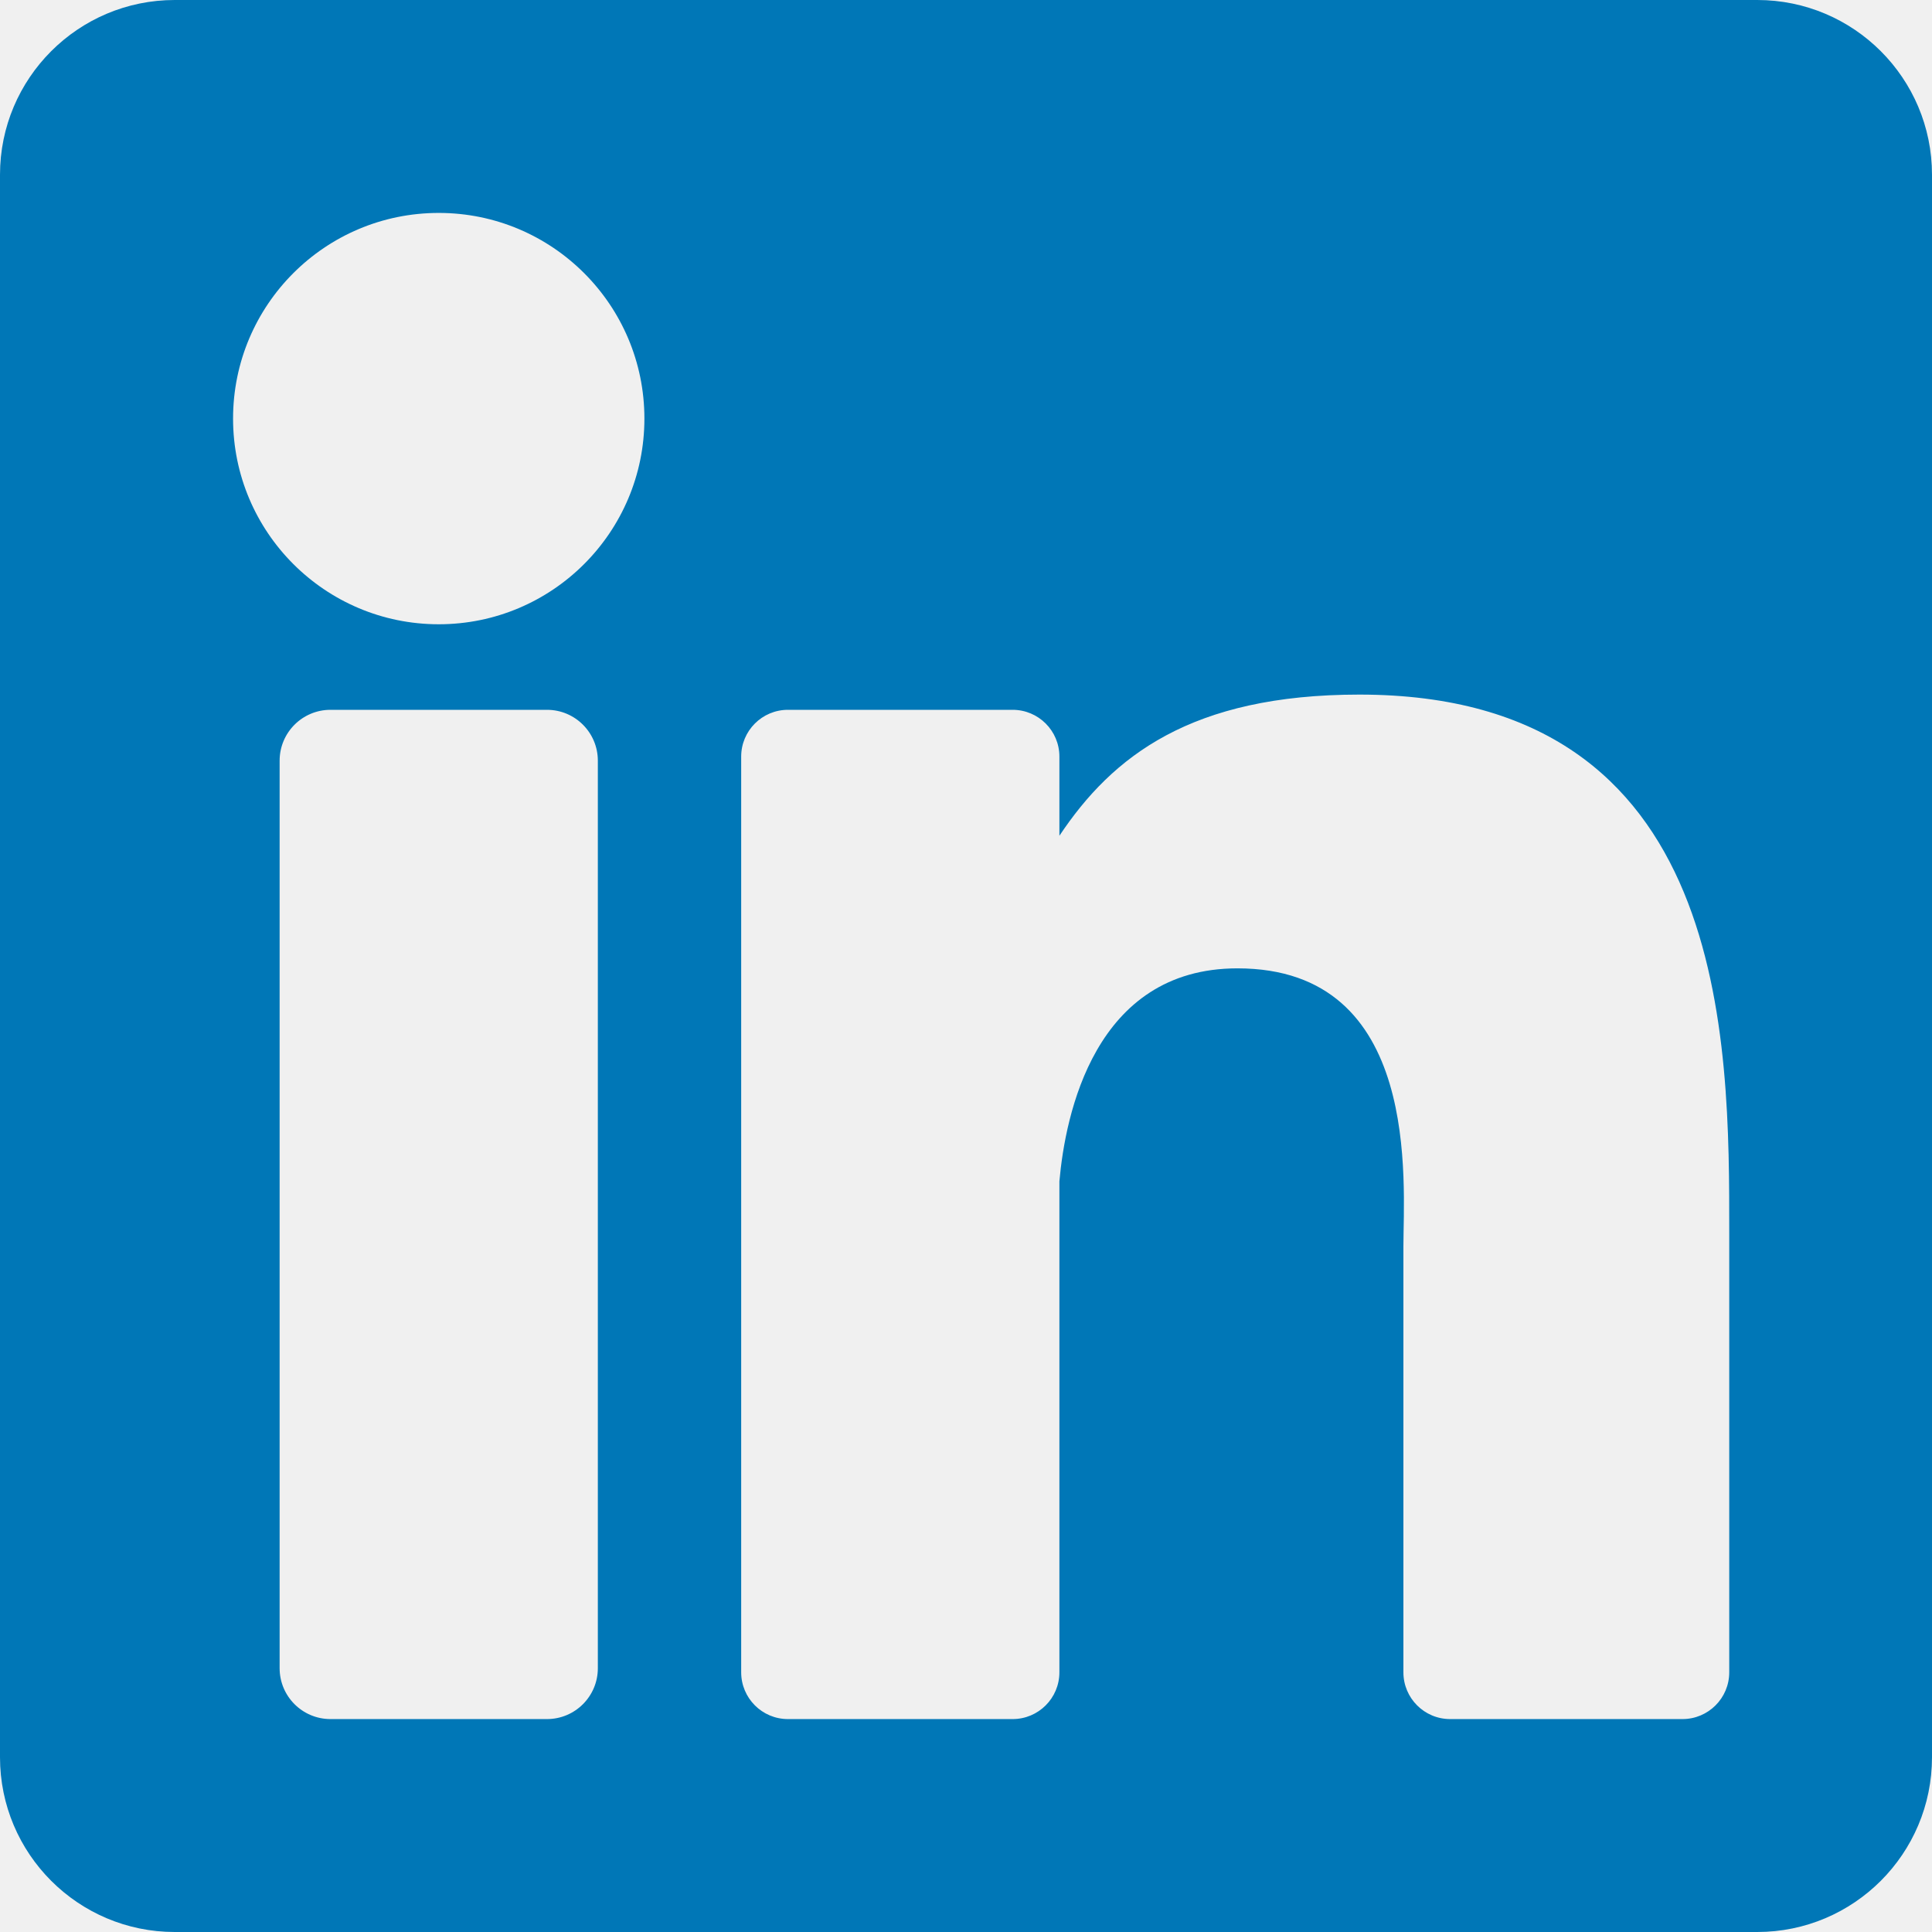
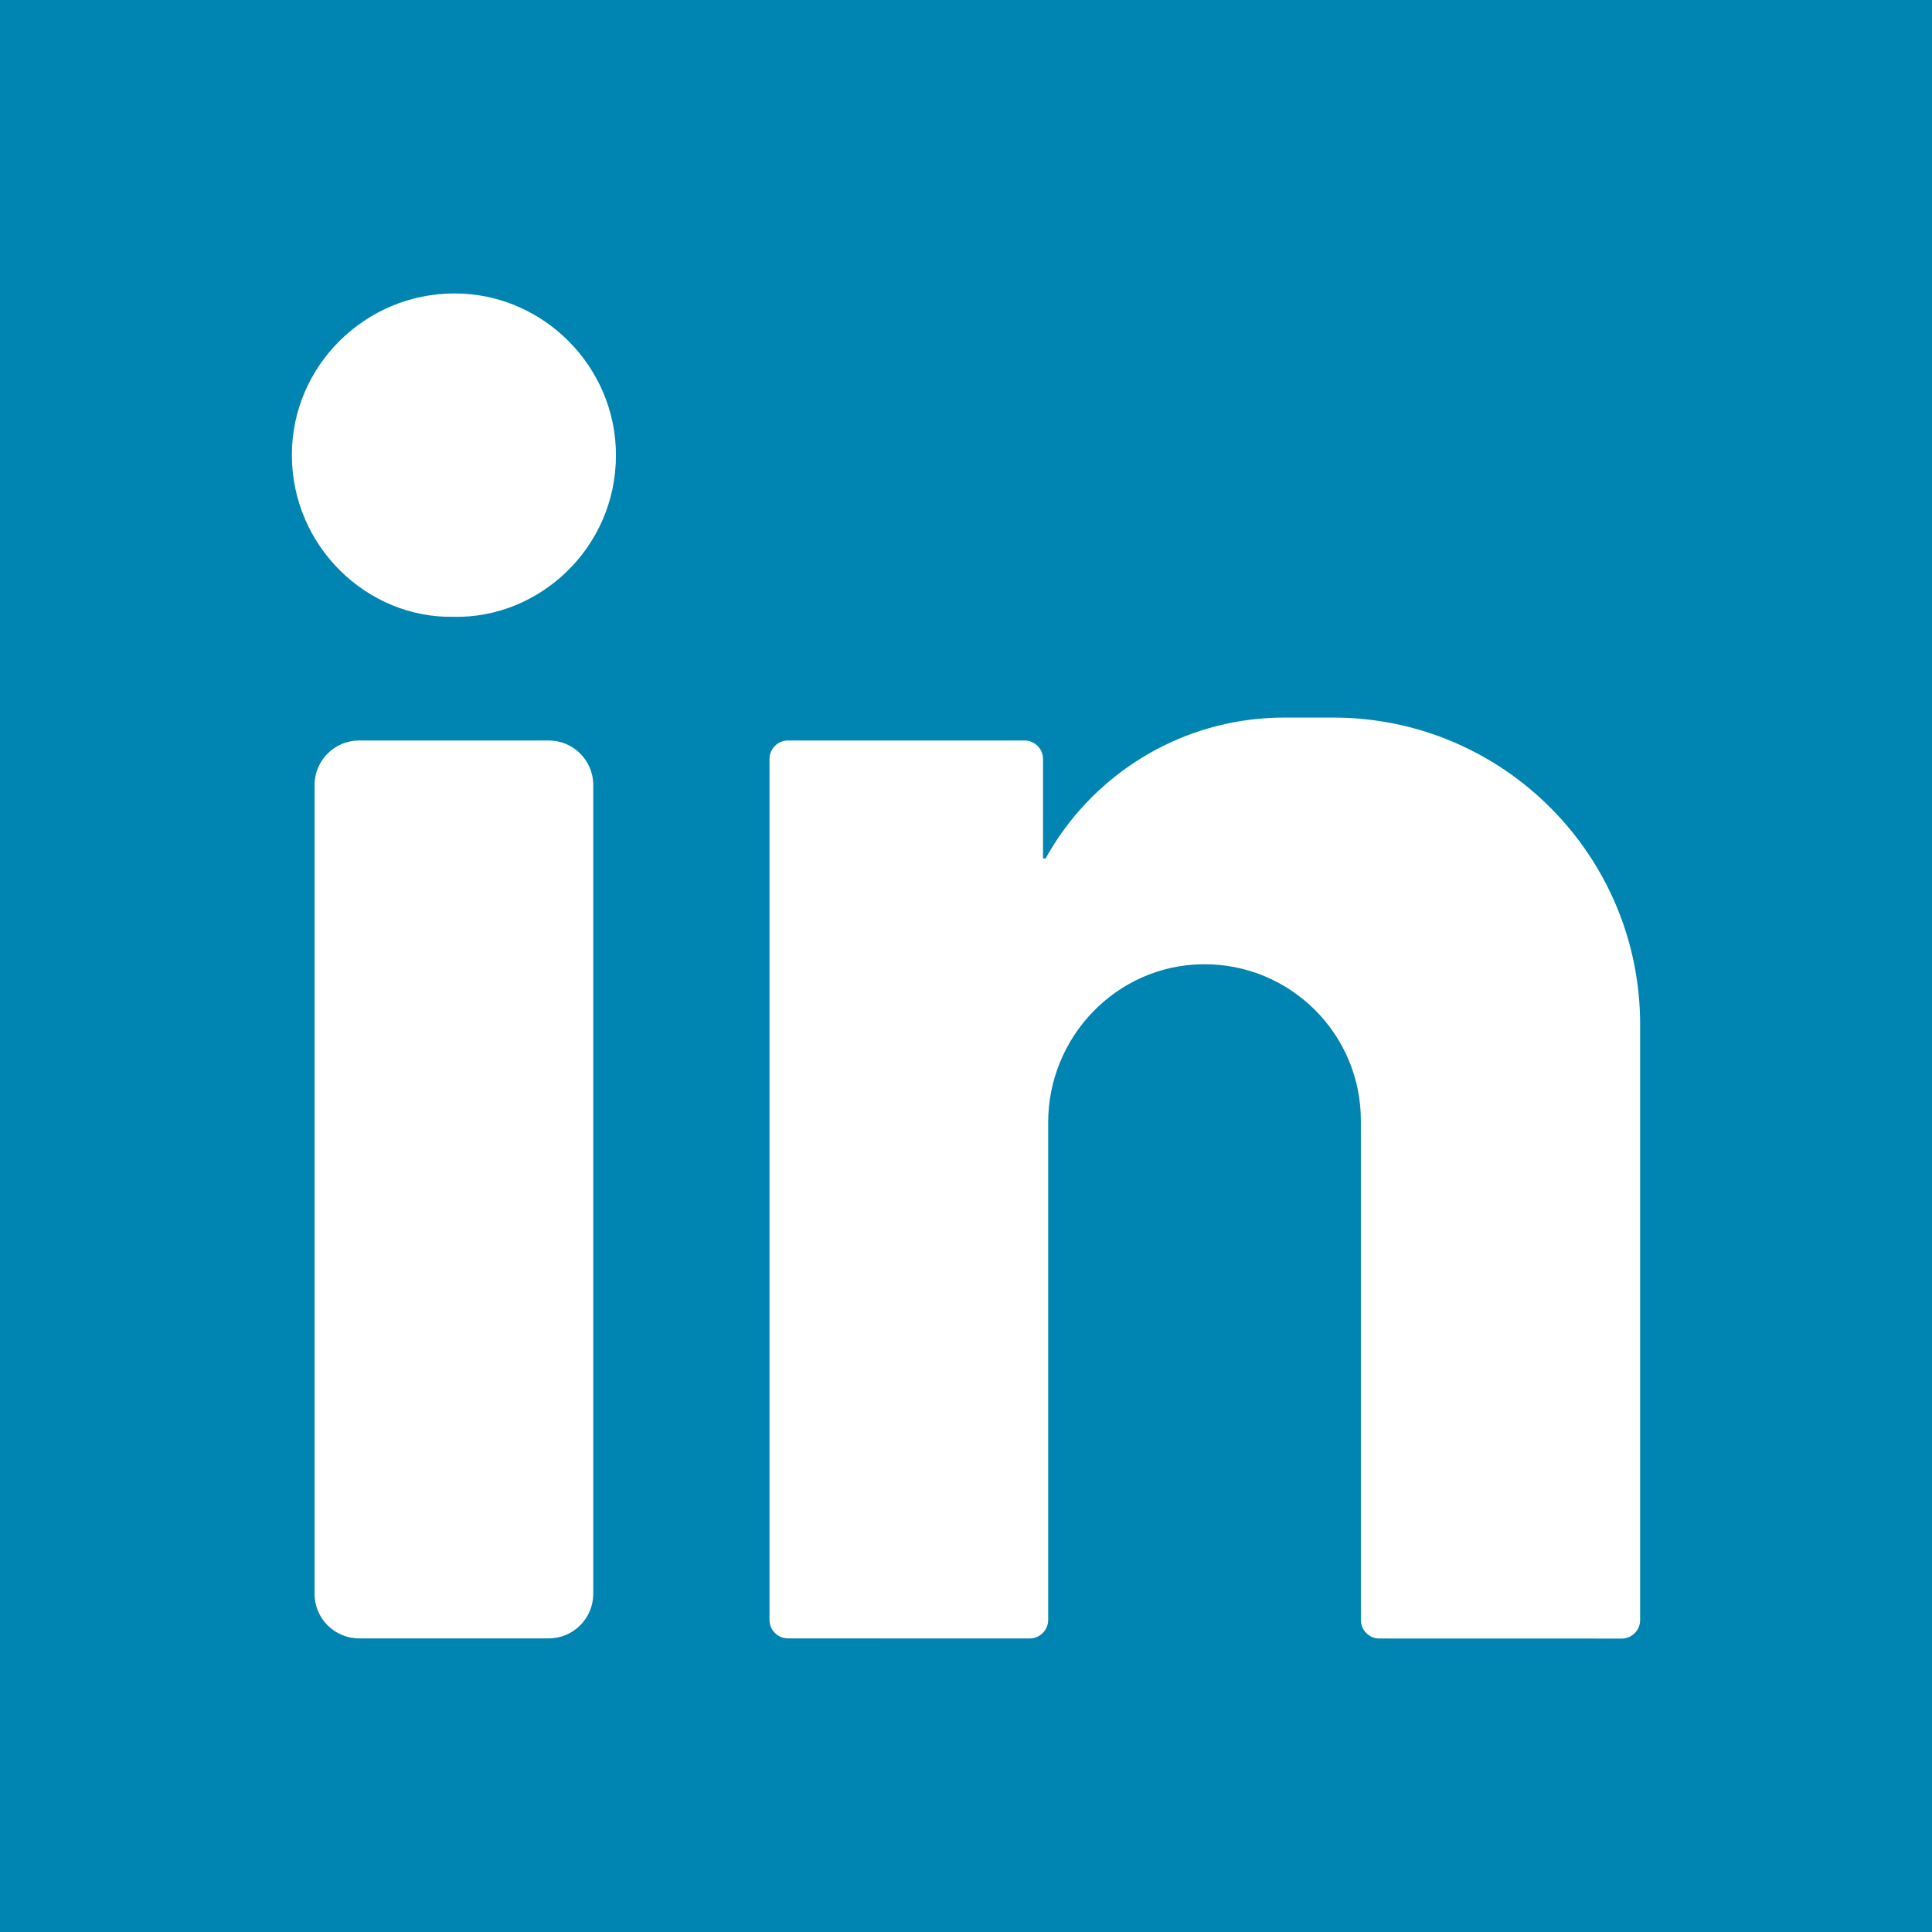
- <svg xmlns="http://www.w3.org/2000/svg" version="1.1" id="Layer_1" x="0px" y="0px" viewBox="0 0 382 382" style="enable-background:new 0 0 382 382;" xml:space="preserve">
-   <path style="fill:#0077B7;" d="M347.445,0H34.555C15.471,0,0,15.471,0,34.555v312.889C0,366.529,15.471,382,34.555,382h312.889  C366.529,382,382,366.529,382,347.444V34.555C382,15.471,366.529,0,347.445,0z M118.207,329.844c0,5.554-4.502,10.056-10.056,10.056  H65.345c-5.554,0-10.056-4.502-10.056-10.056V150.403c0-5.554,4.502-10.056,10.056-10.056h42.806  c5.554,0,10.056,4.502,10.056,10.056V329.844z M86.748,123.432c-22.459,0-40.666-18.207-40.666-40.666S64.289,42.1,86.748,42.1  s40.666,18.207,40.666,40.666S109.208,123.432,86.748,123.432z M341.91,330.654c0,5.106-4.14,9.246-9.246,9.246H286.73  c-5.106,0-9.246-4.14-9.246-9.246v-84.168c0-12.556,3.683-55.021-32.813-55.021c-28.309,0-34.051,29.066-35.204,42.11v97.079  c0,5.106-4.139,9.246-9.246,9.246h-44.426c-5.106,0-9.246-4.14-9.246-9.246V149.593c0-5.106,4.14-9.246,9.246-9.246h44.426  c5.106,0,9.246,4.14,9.246,9.246v15.655c10.497-15.753,26.097-27.912,59.312-27.912c73.552,0,73.131,68.716,73.131,106.472  L341.91,330.654L341.91,330.654z" />
+ <svg xmlns="http://www.w3.org/2000/svg" version="1.1" id="Capa_1" x="0px" y="0px" viewBox="0 0 455.731 455.731" style="enable-background:new 0 0 455.731 455.731;" xml:space="preserve">
+   <g>
+     <rect x="0" y="0" style="fill:#0084B1;" width="455.731" height="455.731" />
+     <g>
+       <path style="fill:#FFFFFF;" d="M107.255,69.215c20.873,0.017,38.088,17.257,38.043,38.234c-0.05,21.965-18.278,38.52-38.3,38.043    c-20.308,0.411-38.155-16.551-38.151-38.188C68.847,86.319,86.129,69.199,107.255,69.215z" />
+       <path style="fill:#FFFFFF;" d="M129.431,386.471H84.71c-5.804,0-10.509-4.705-10.509-10.509V185.18    c0-5.804,4.705-10.509,10.509-10.509h44.721c5.804,0,10.509,4.705,10.509,10.509v190.783    C139.939,381.766,135.235,386.471,129.431,386.471z" />
+       <path style="fill:#FFFFFF;" d="M386.884,241.682c0-39.996-32.423-72.42-72.42-72.42h-11.47c-21.882,0-41.214,10.918-52.842,27.606    c-1.268,1.819-2.442,3.708-3.52,5.658c-0.373-0.056-0.594-0.085-0.599-0.075v-23.418c0-2.409-1.953-4.363-4.363-4.363h-55.795    c-2.409,0-4.363,1.953-4.363,4.363V382.11c0,2.409,1.952,4.362,4.361,4.363l57.011,0.014c2.41,0.001,4.364-1.953,4.364-4.363    V264.801c0-20.28,16.175-37.119,36.454-37.348c10.352-0.117,19.737,4.031,26.501,10.799c6.675,6.671,10.802,15.895,10.802,26.079    v117.808c0,2.409,1.953,4.362,4.361,4.363l57.152,0.014c2.41,0.001,4.364-1.953,4.364-4.363V241.682z" />
+     </g>
+   </g>
  <g>
</g>
  <g>
</g>
  <g>
</g>
  <g>
</g>
  <g>
</g>
  <g>
</g>
  <g>
</g>
  <g>
</g>
  <g>
</g>
  <g>
</g>
  <g>
</g>
  <g>
</g>
  <g>
</g>
  <g>
</g>
  <g>
</g>
</svg>
